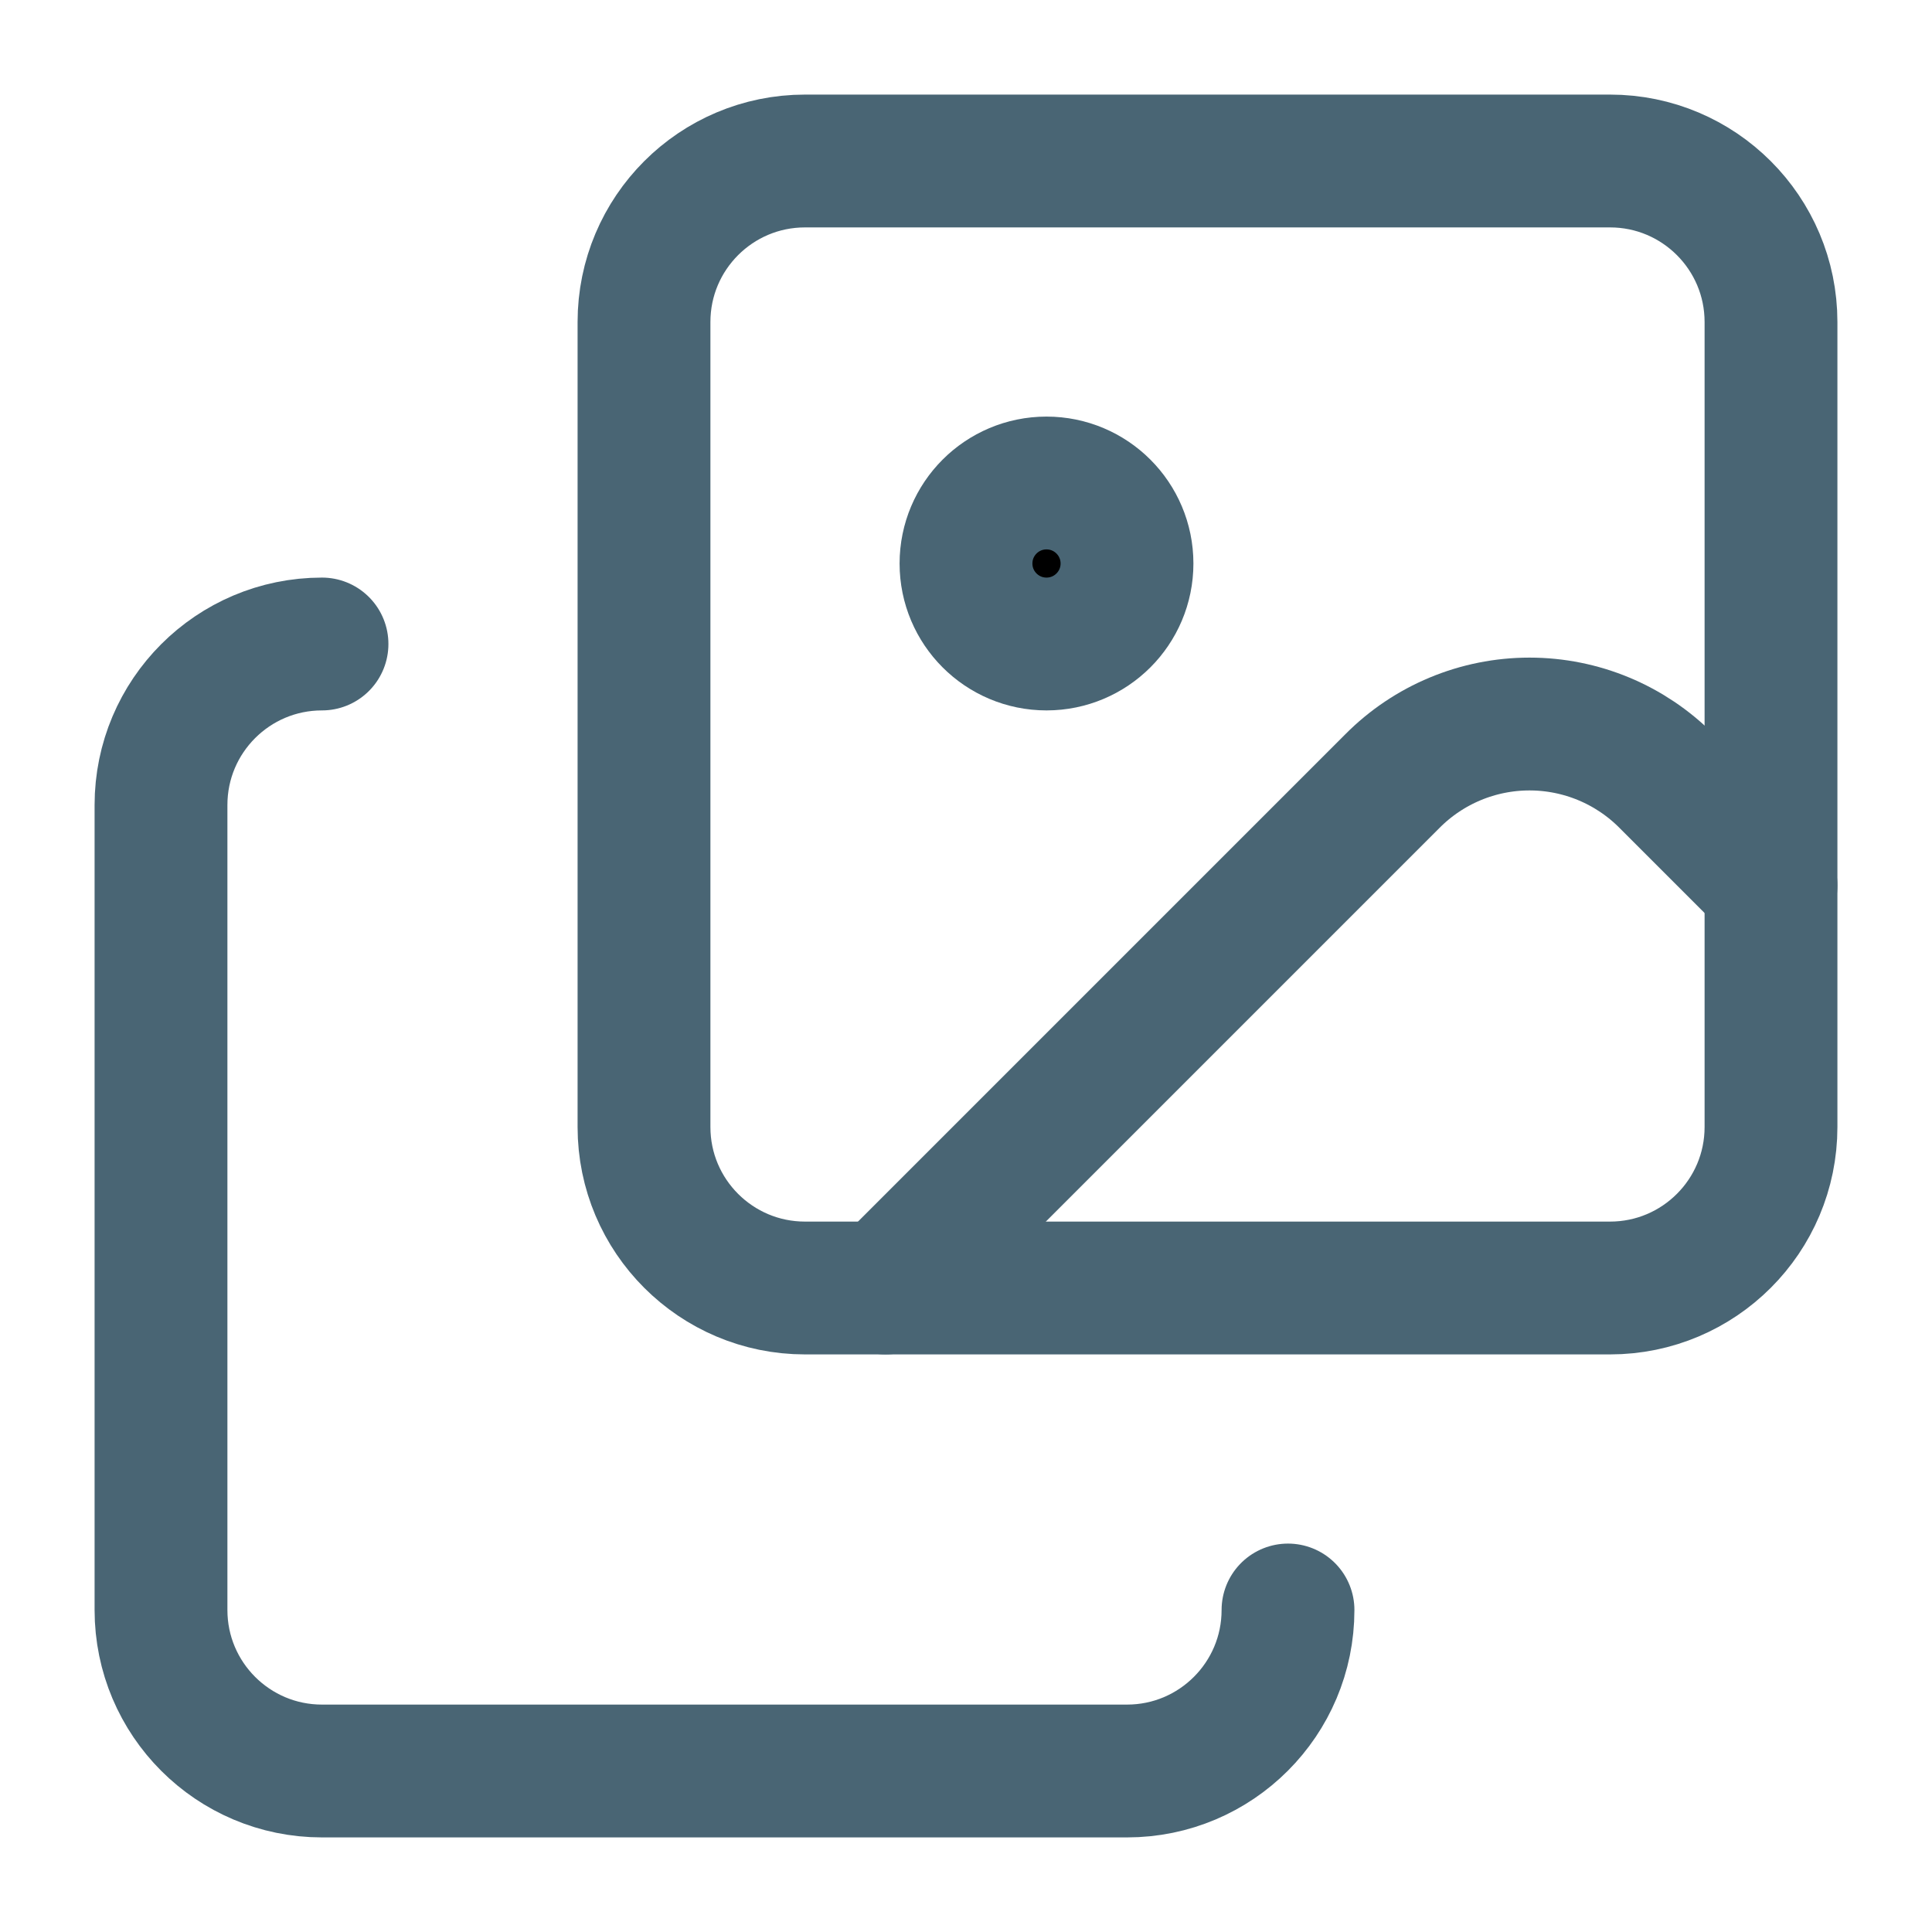
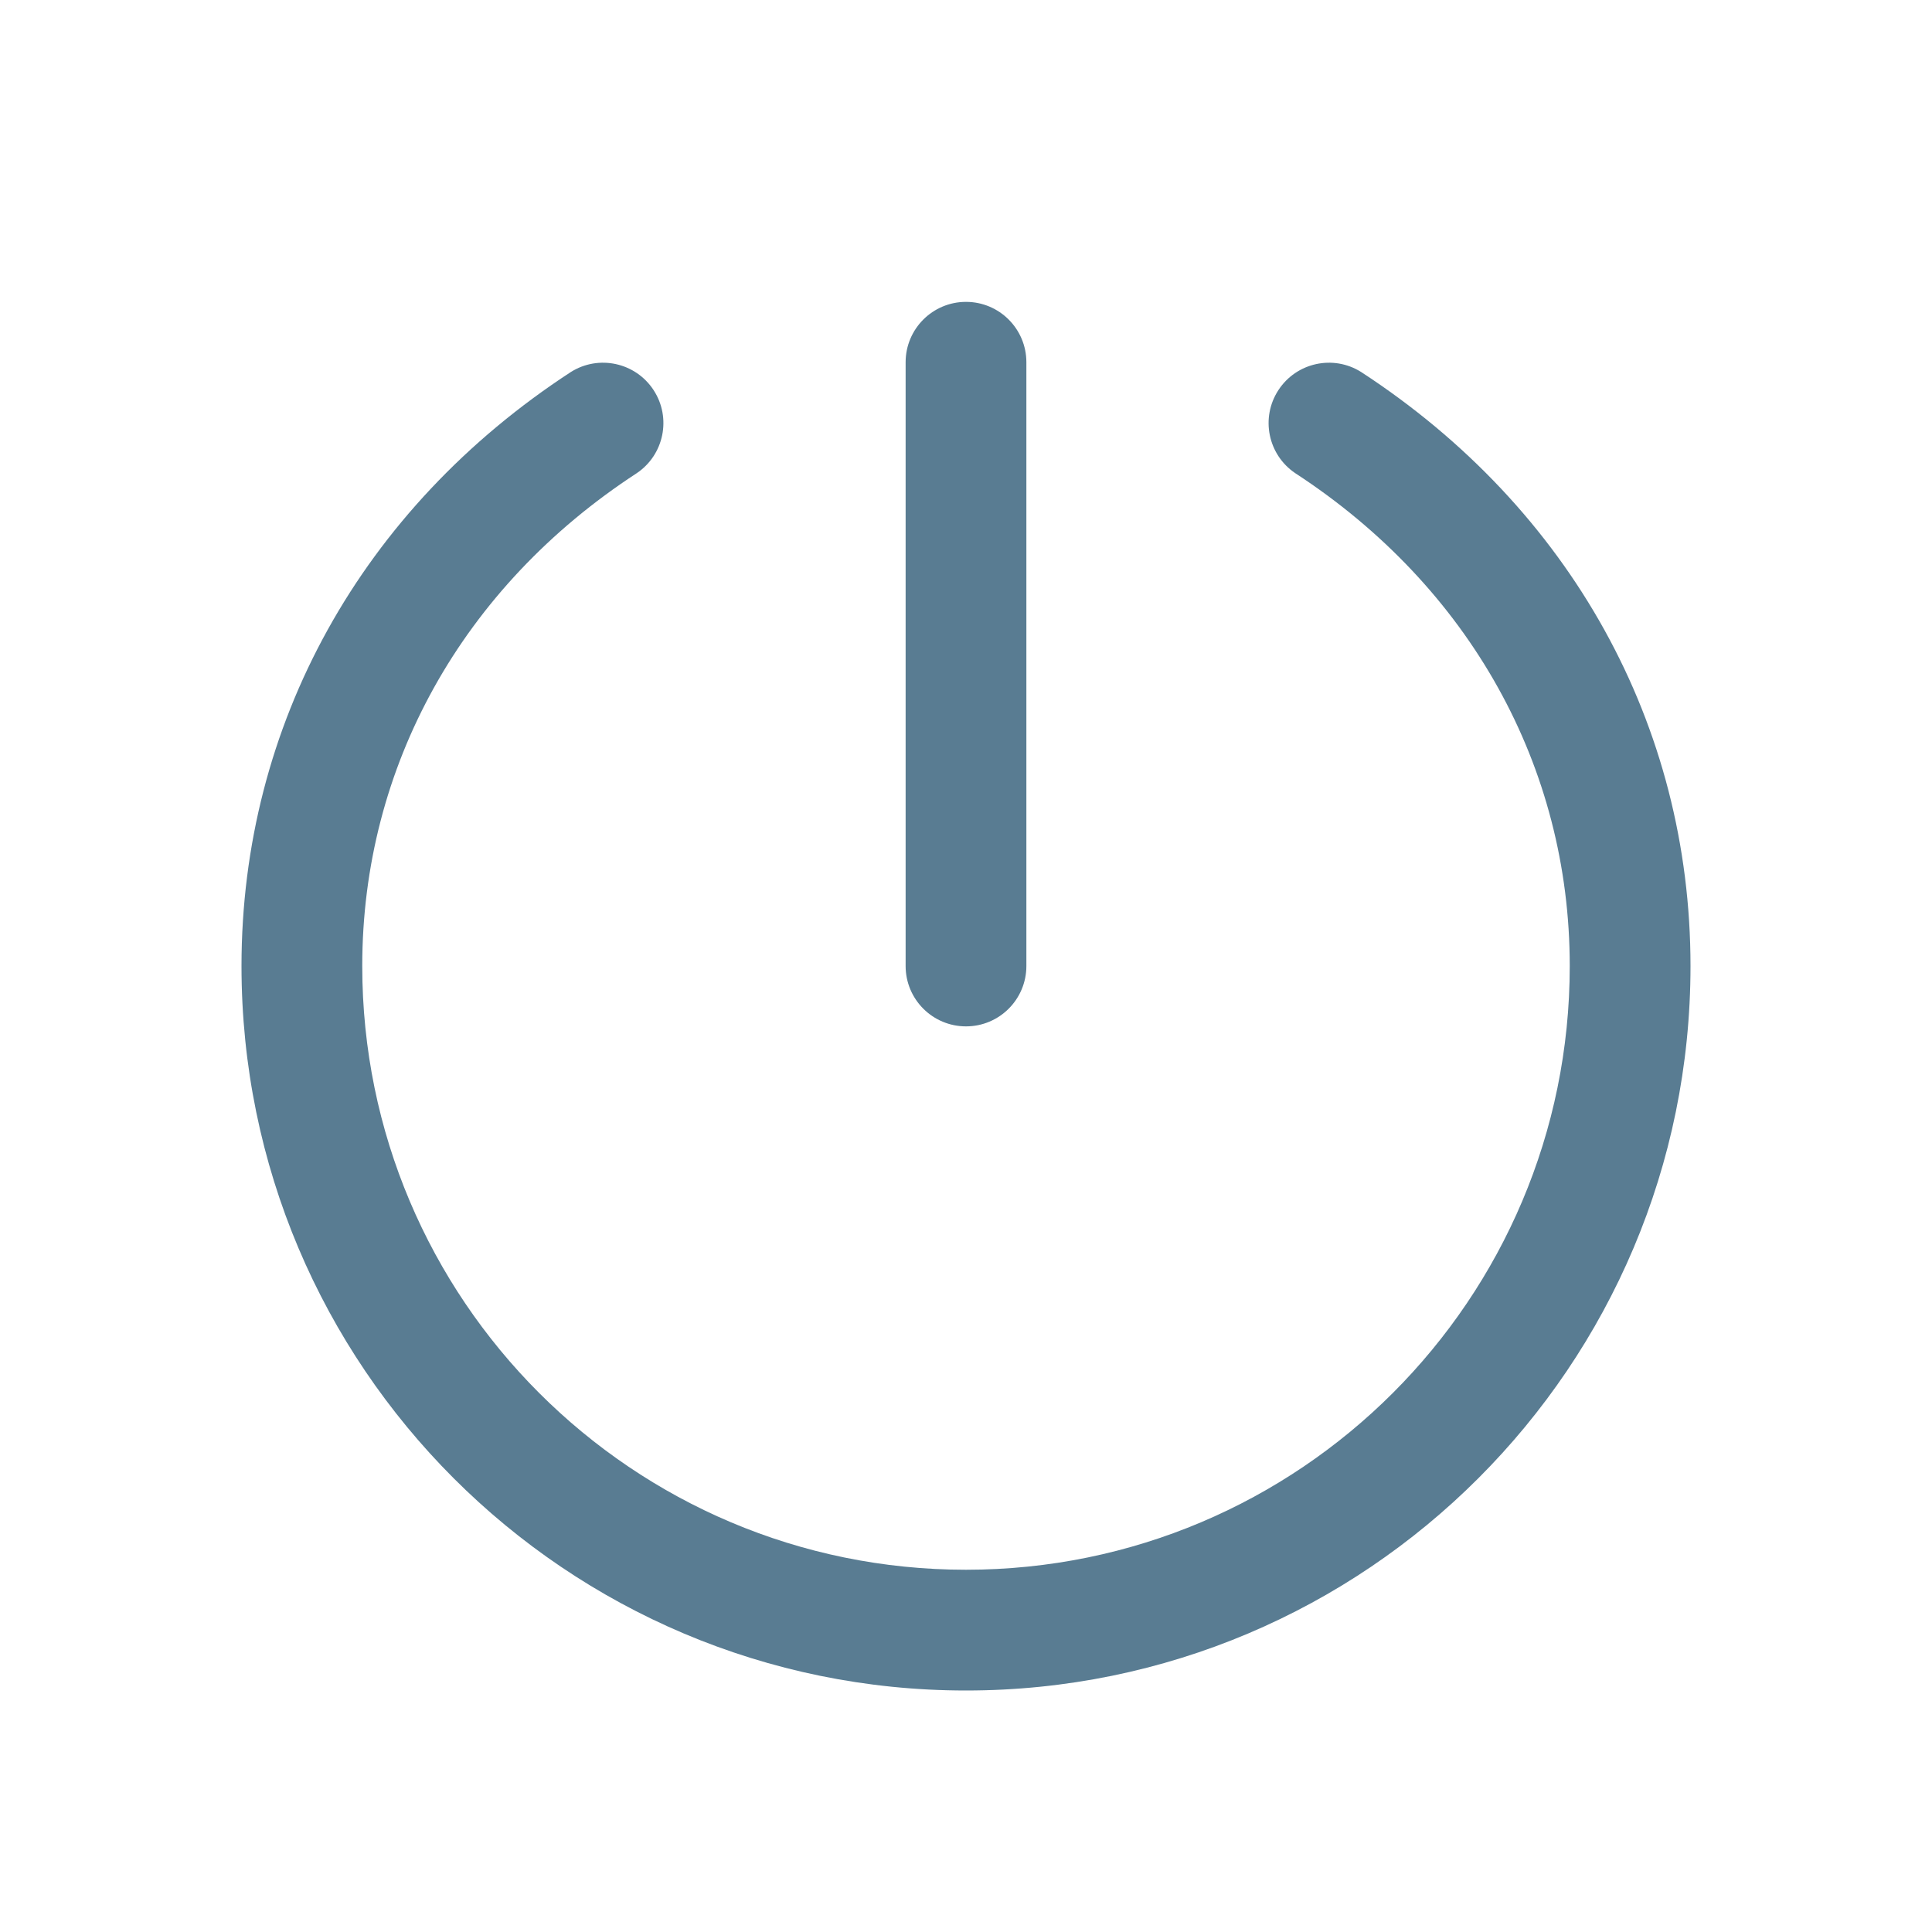
- <svg xmlns="http://www.w3.org/2000/svg" width="28" height="28" viewBox="0 0 24 24" fill="none" stroke="#496574" stroke-width="1.65" stroke-linecap="round" stroke-linejoin="round">
-   <path d="m22 11-1.296-1.296a2.4 2.4 0 0 0-3.408 0L11 16" />
-   <path d="M4 8a2 2 0 0 0-2 2v10a2 2 0 0 0 2 2h10a2 2 0 0 0 2-2" />
-   <circle cx="13" cy="7" r="1" fill="currentColor" />
-   <rect x="8" y="2" width="14" height="14" rx="2" />
+ <svg xmlns="http://www.w3.org/2000/svg" width="28" height="28" viewBox="0 0 256 256" fill="#597c92">
+   <path d="M120,128V48a8,8,0,0,1,16,0v80a8,8,0,0,1-16,0Zm60.37-78.7a8,8,0,0,0-8.74,13.4C194.74,77.77,208,101.57,208,128a80,80,0,0,1-160,0c0-26.43,13.26-50.23,36.37-65.3a8,8,0,0,0-8.74-13.4C47.9,67.38,32,96.06,32,128a96,96,0,0,0,192,0C224,96.06,208.1,67.38,180.37,49.3Z" />
</svg>
